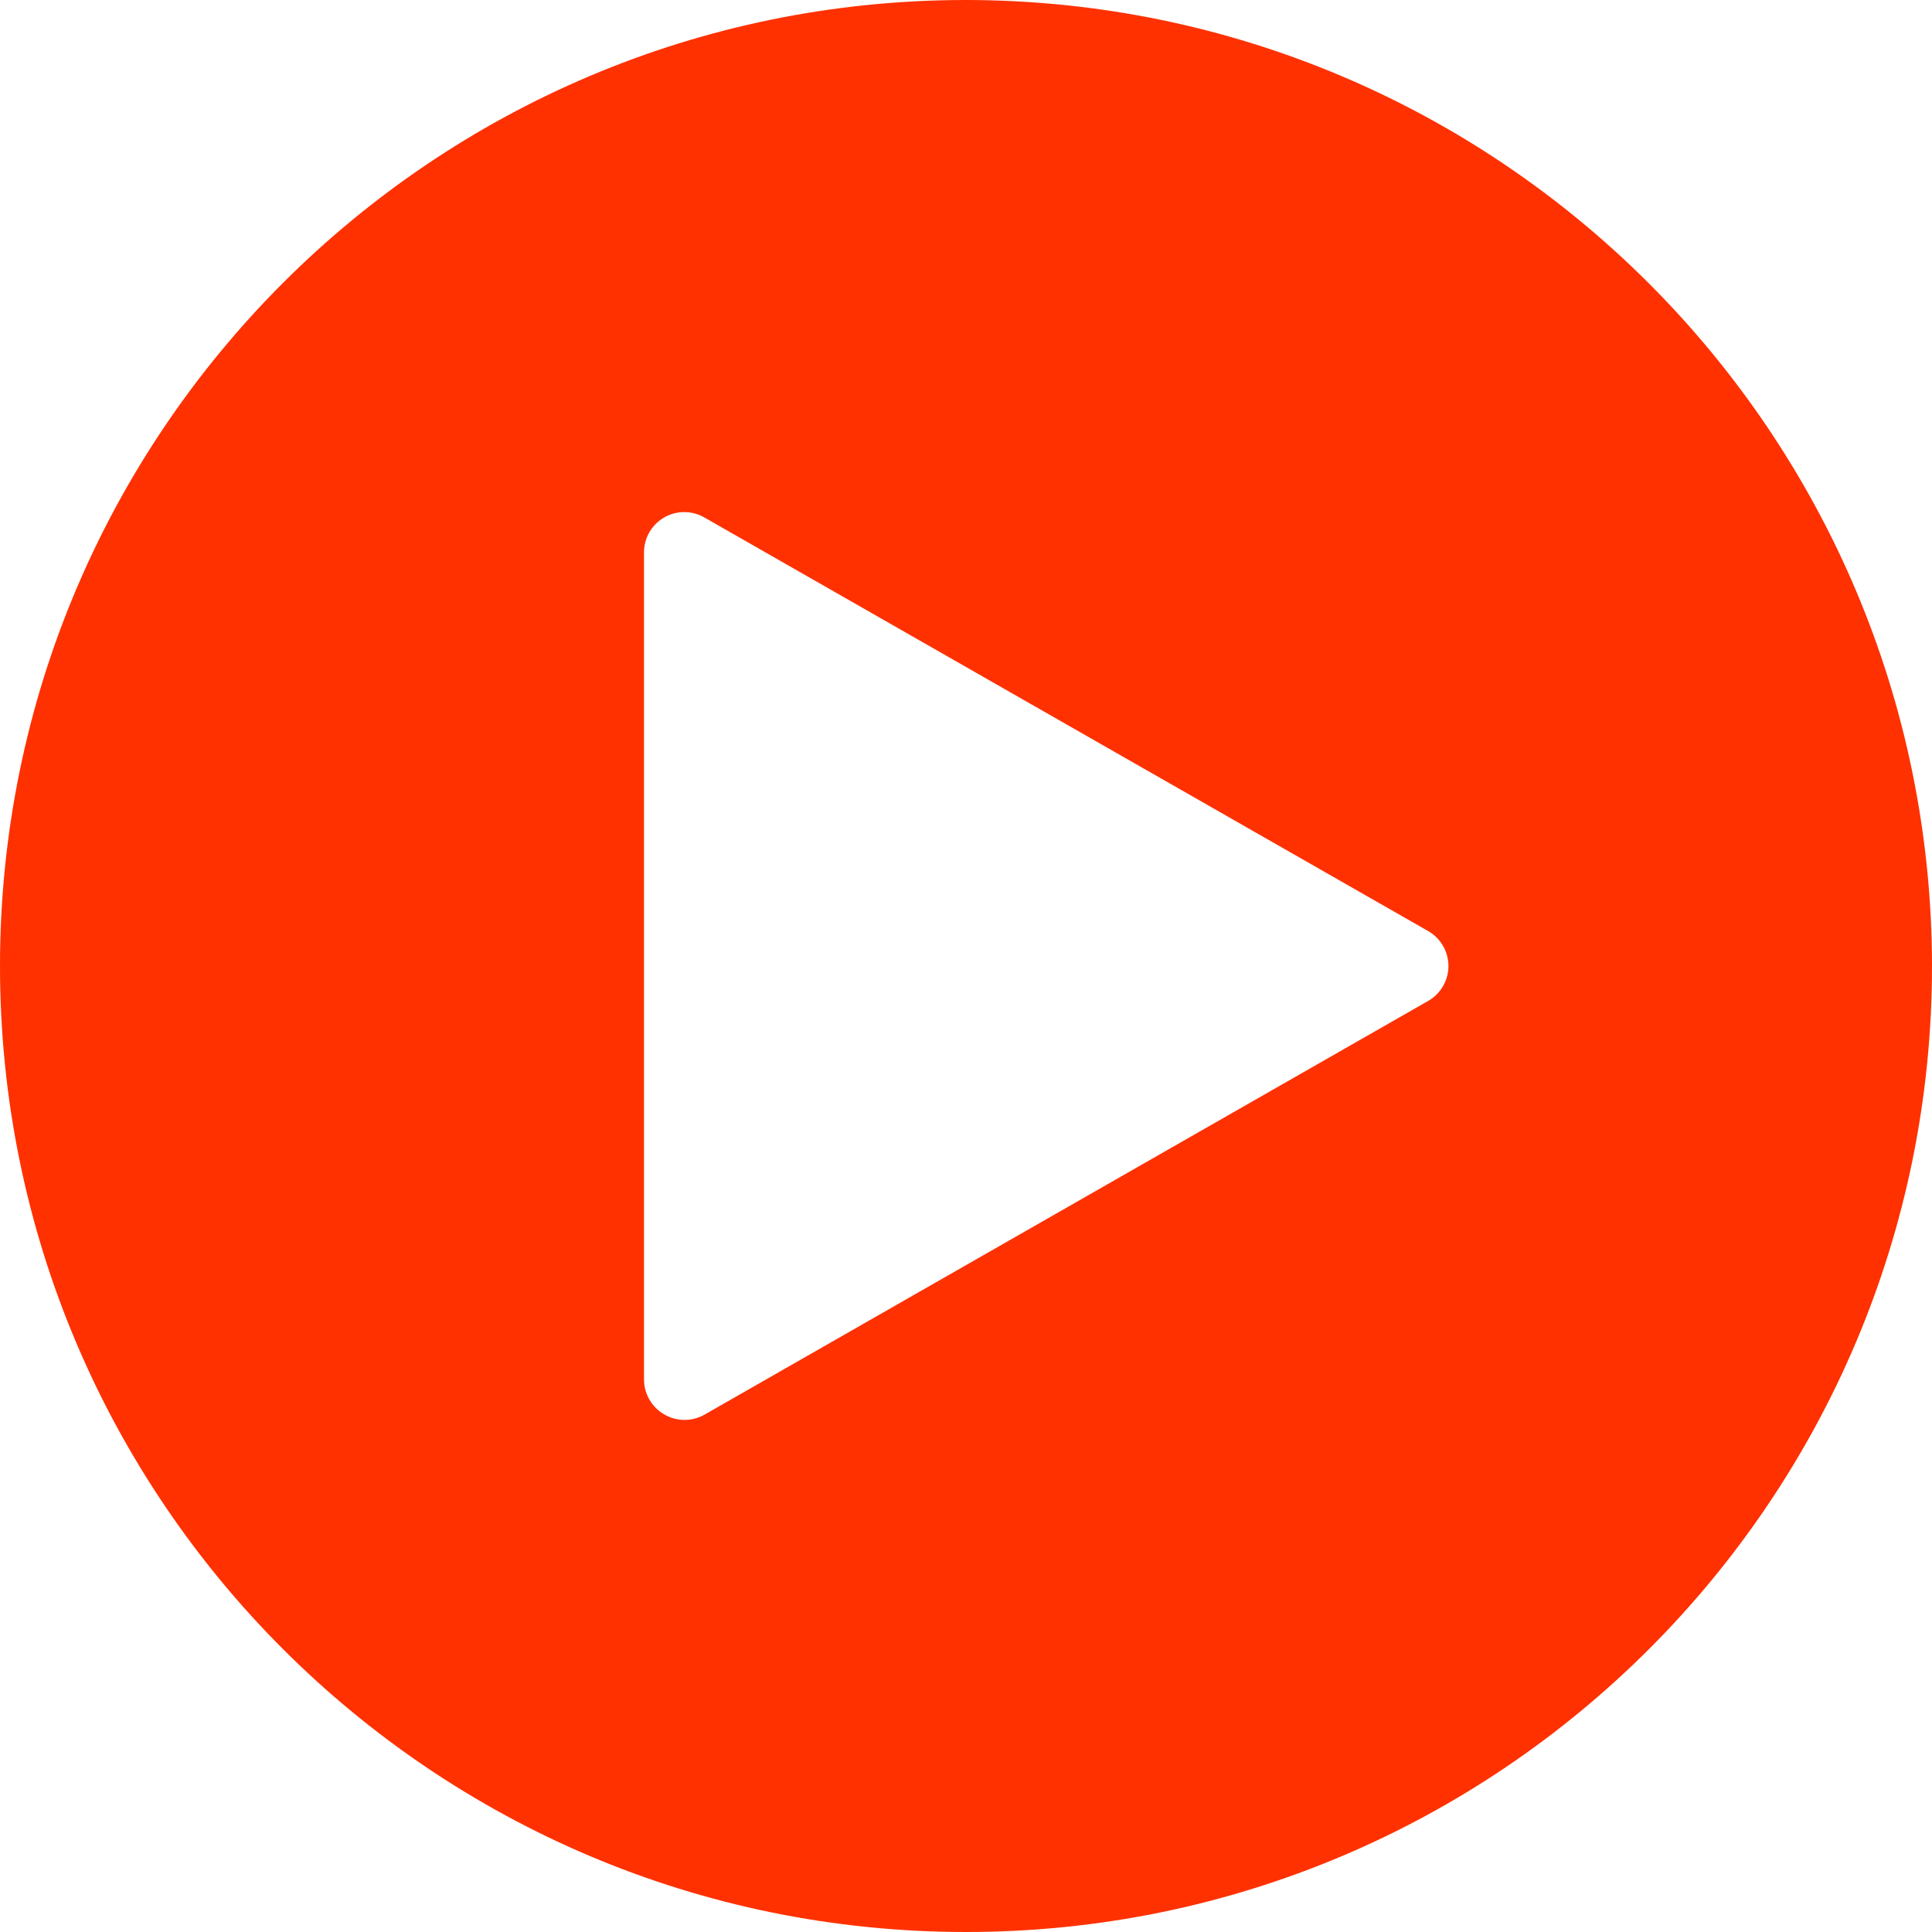
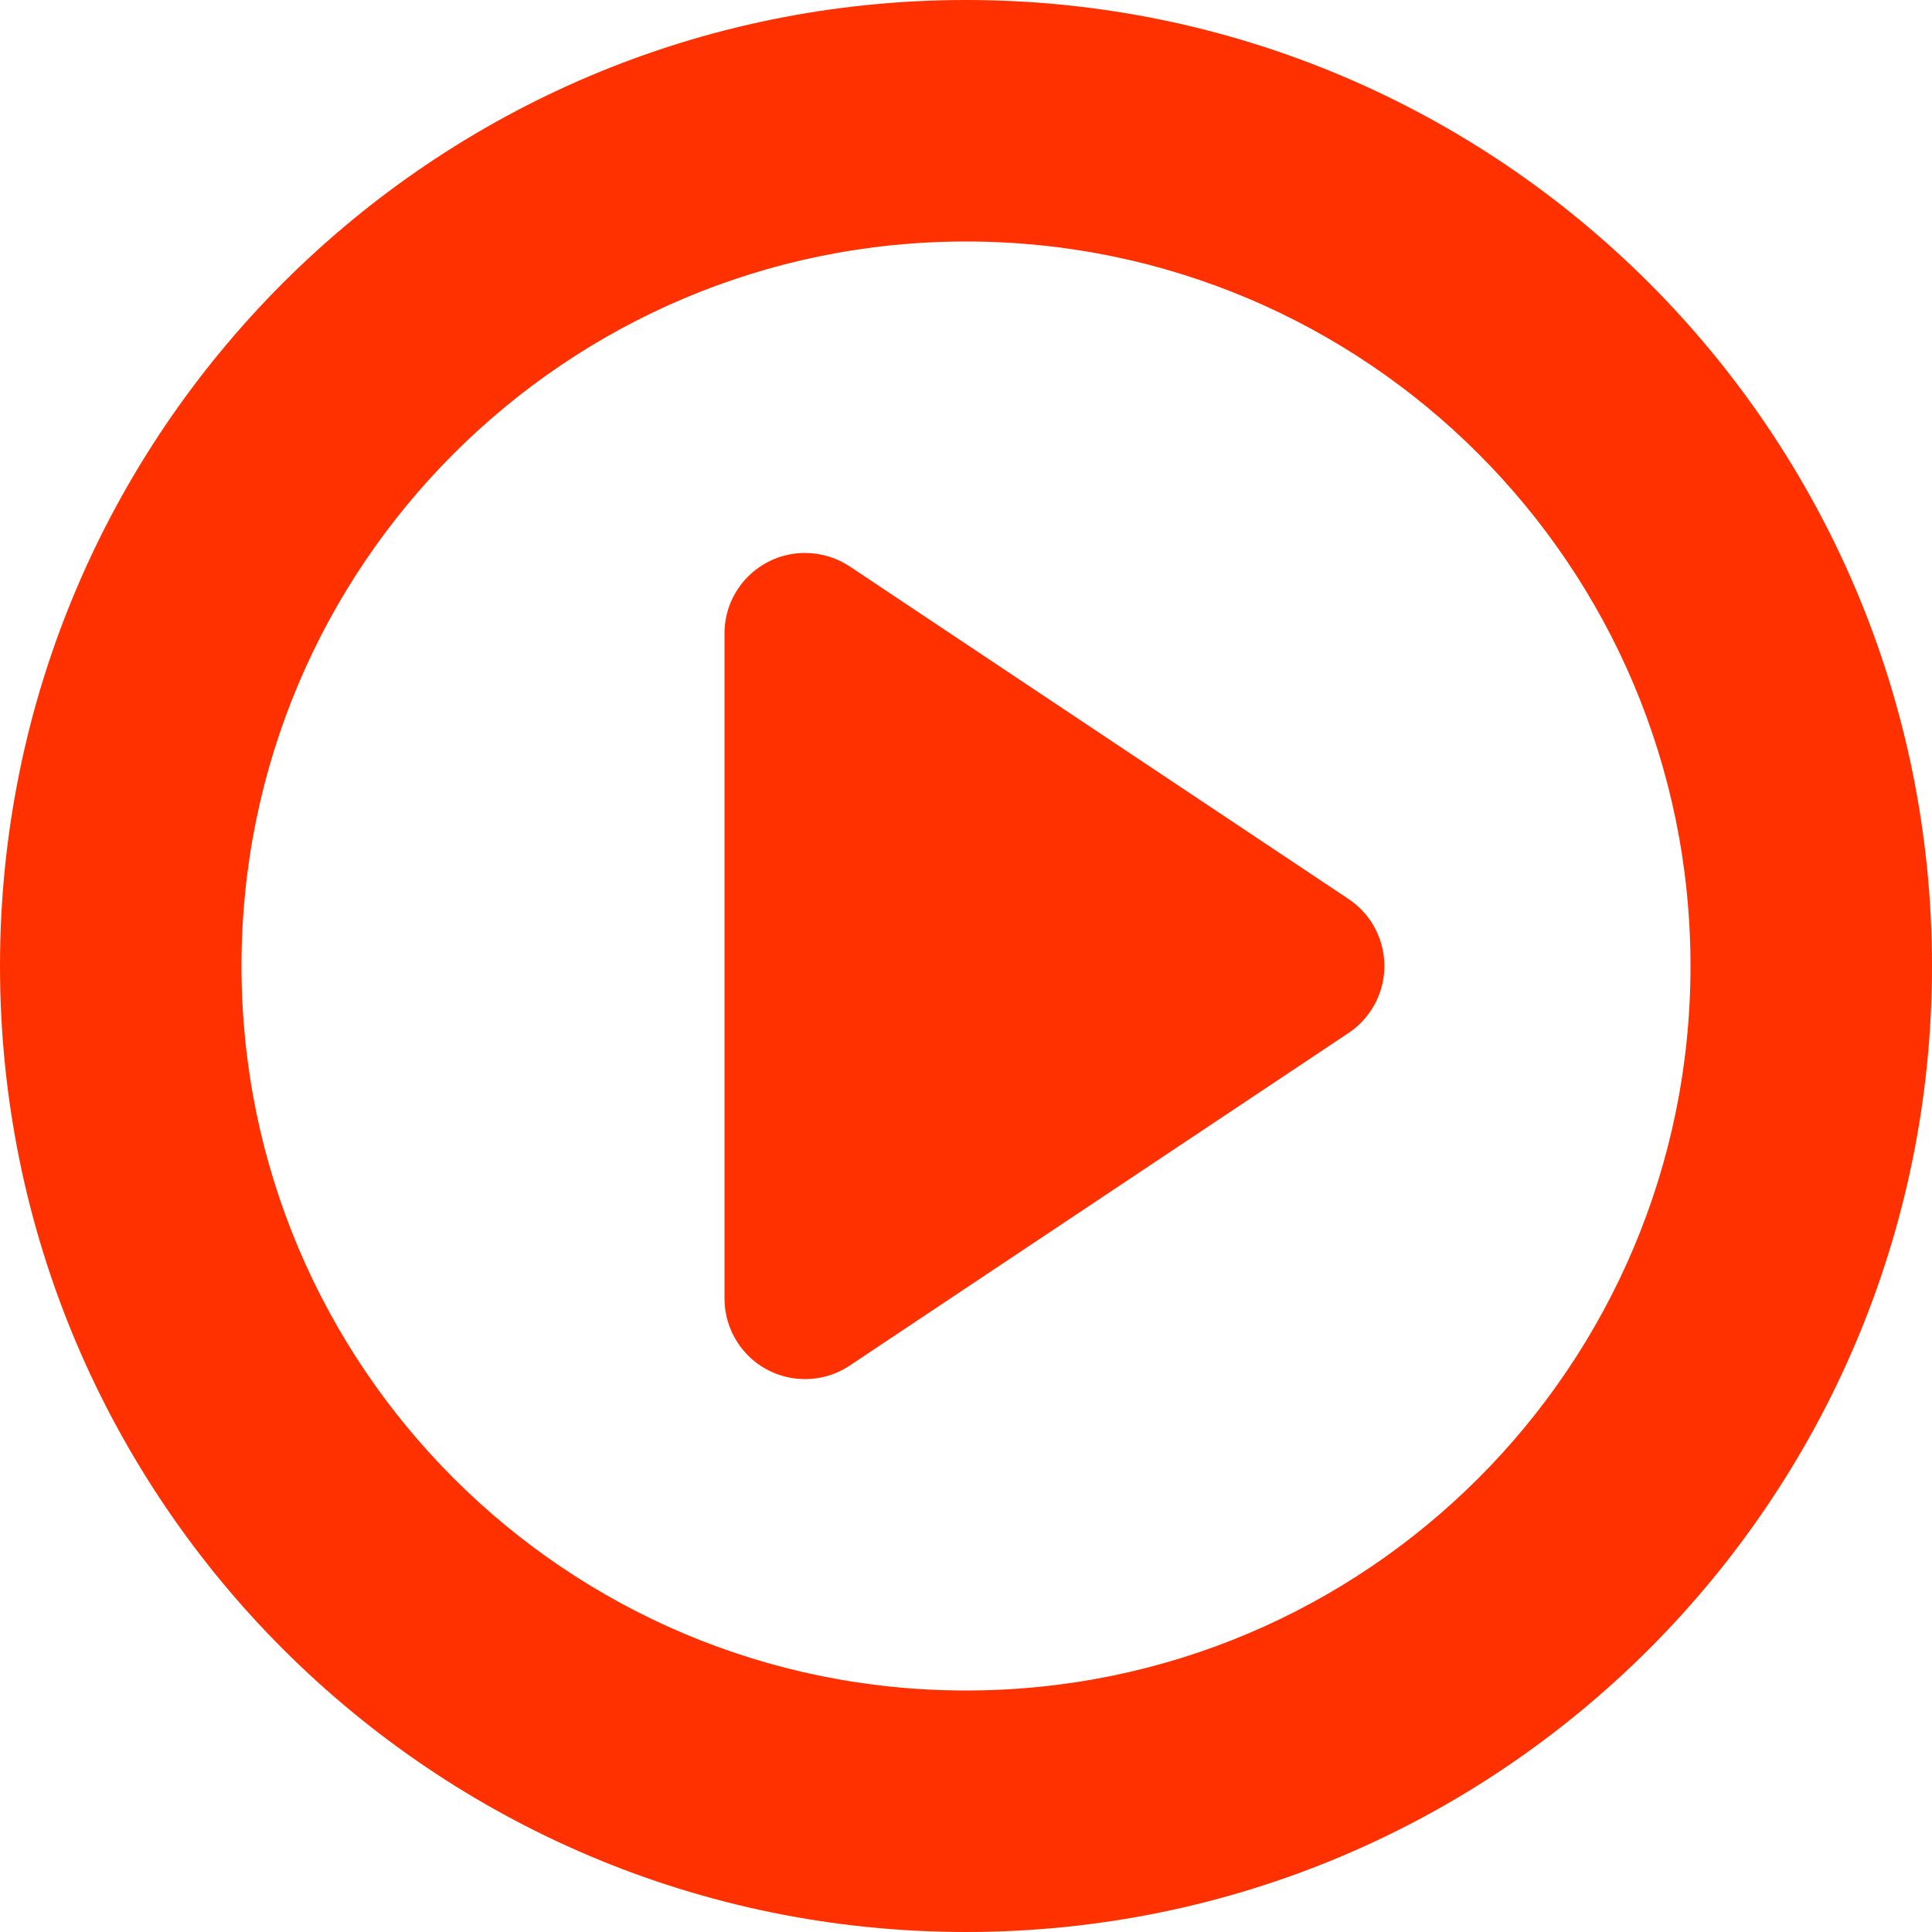
- <svg xmlns="http://www.w3.org/2000/svg" height="24" viewBox="0 0 24 24" width="24">
-   <path d="m12 0c-6.627 0-12 5.373-12 12s5.373 12 12 12 12-5.373 12-12c-.007-6.624-5.376-11.993-12-12zm-3.747 17.571c-.156-.089-.252-.254-.253-.433v-10.276c-0-.178.094-.343.249-.433.154-.09.344-.09.499-.002l8.993 5.139c.156.089.252.255.252.434s-.096.345-.252.434l-8.989 5.139c-.155.088-.345.088-.499-.002z" fill="#ff3100" fill-rule="evenodd" />
+ <svg xmlns="http://www.w3.org/2000/svg" width="24px" height="24px" viewBox="0 0 24 24" version="1.1">
+   <g id="arrow" stroke="none" stroke-width="1" fill="none" fill-rule="evenodd">
+     <path d="M12,24 C18.627,24 24,18.627 24,12 C24,5.373 18.627,0 12,0 C5.373,0 0,5.373 0,12 C0,18.627 5.373,24 12,24 Z M12,21 C7.029,21 3,16.971 3,12 C3,7.029 7.029,3 12,3 C16.971,3 21,7.029 21,12 C21,16.971 16.971,21 12,21 Z" id="Oval" fill="#FF3100" fill-rule="nonzero" />
+     <path d="M10.555,7.036 L16.752,11.168 C17.211,11.474 17.336,12.095 17.029,12.555 C16.956,12.665 16.862,12.759 16.752,12.832 L10.555,16.964 C10.095,17.27 9.474,17.146 9.168,16.686 C9.058,16.522 9,16.329 9,16.131 L9,7.869 C9,7.316 9.448,6.869 10,6.869 C10.197,6.869 10.39,6.927 10.555,7.036 Z" id="Rectangle" fill="#FF3100" />
+   </g>
</svg>
